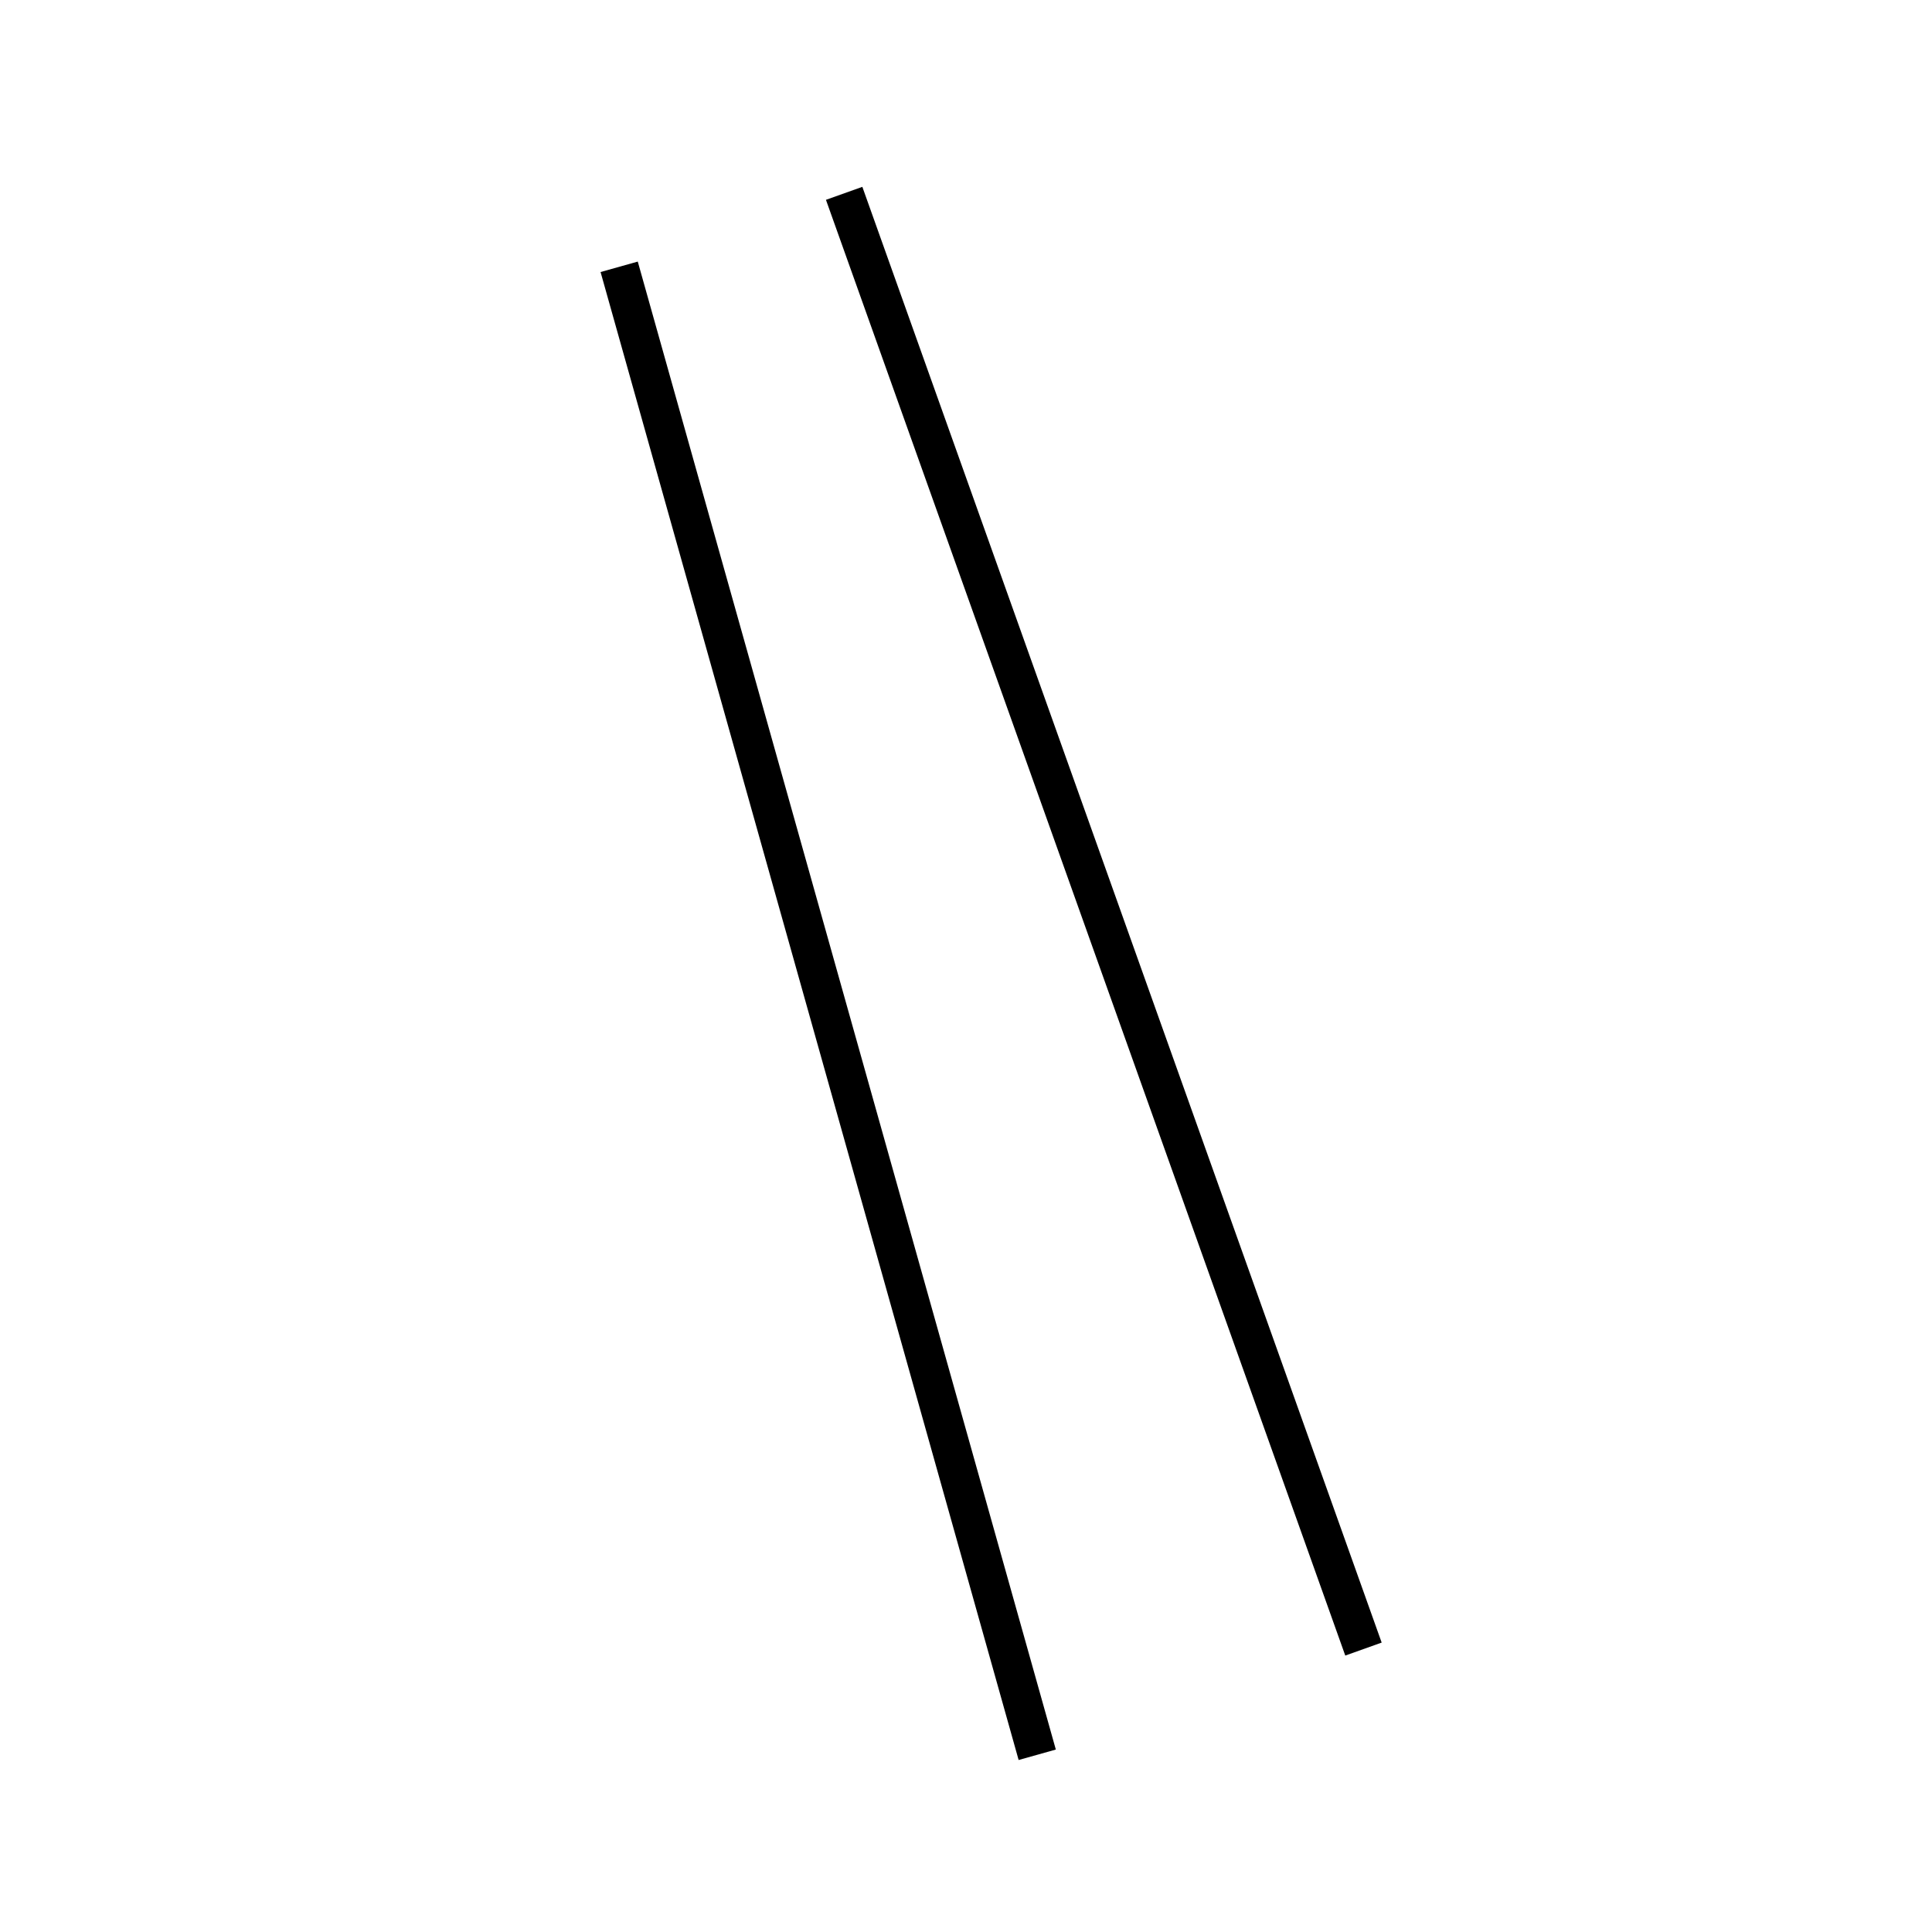
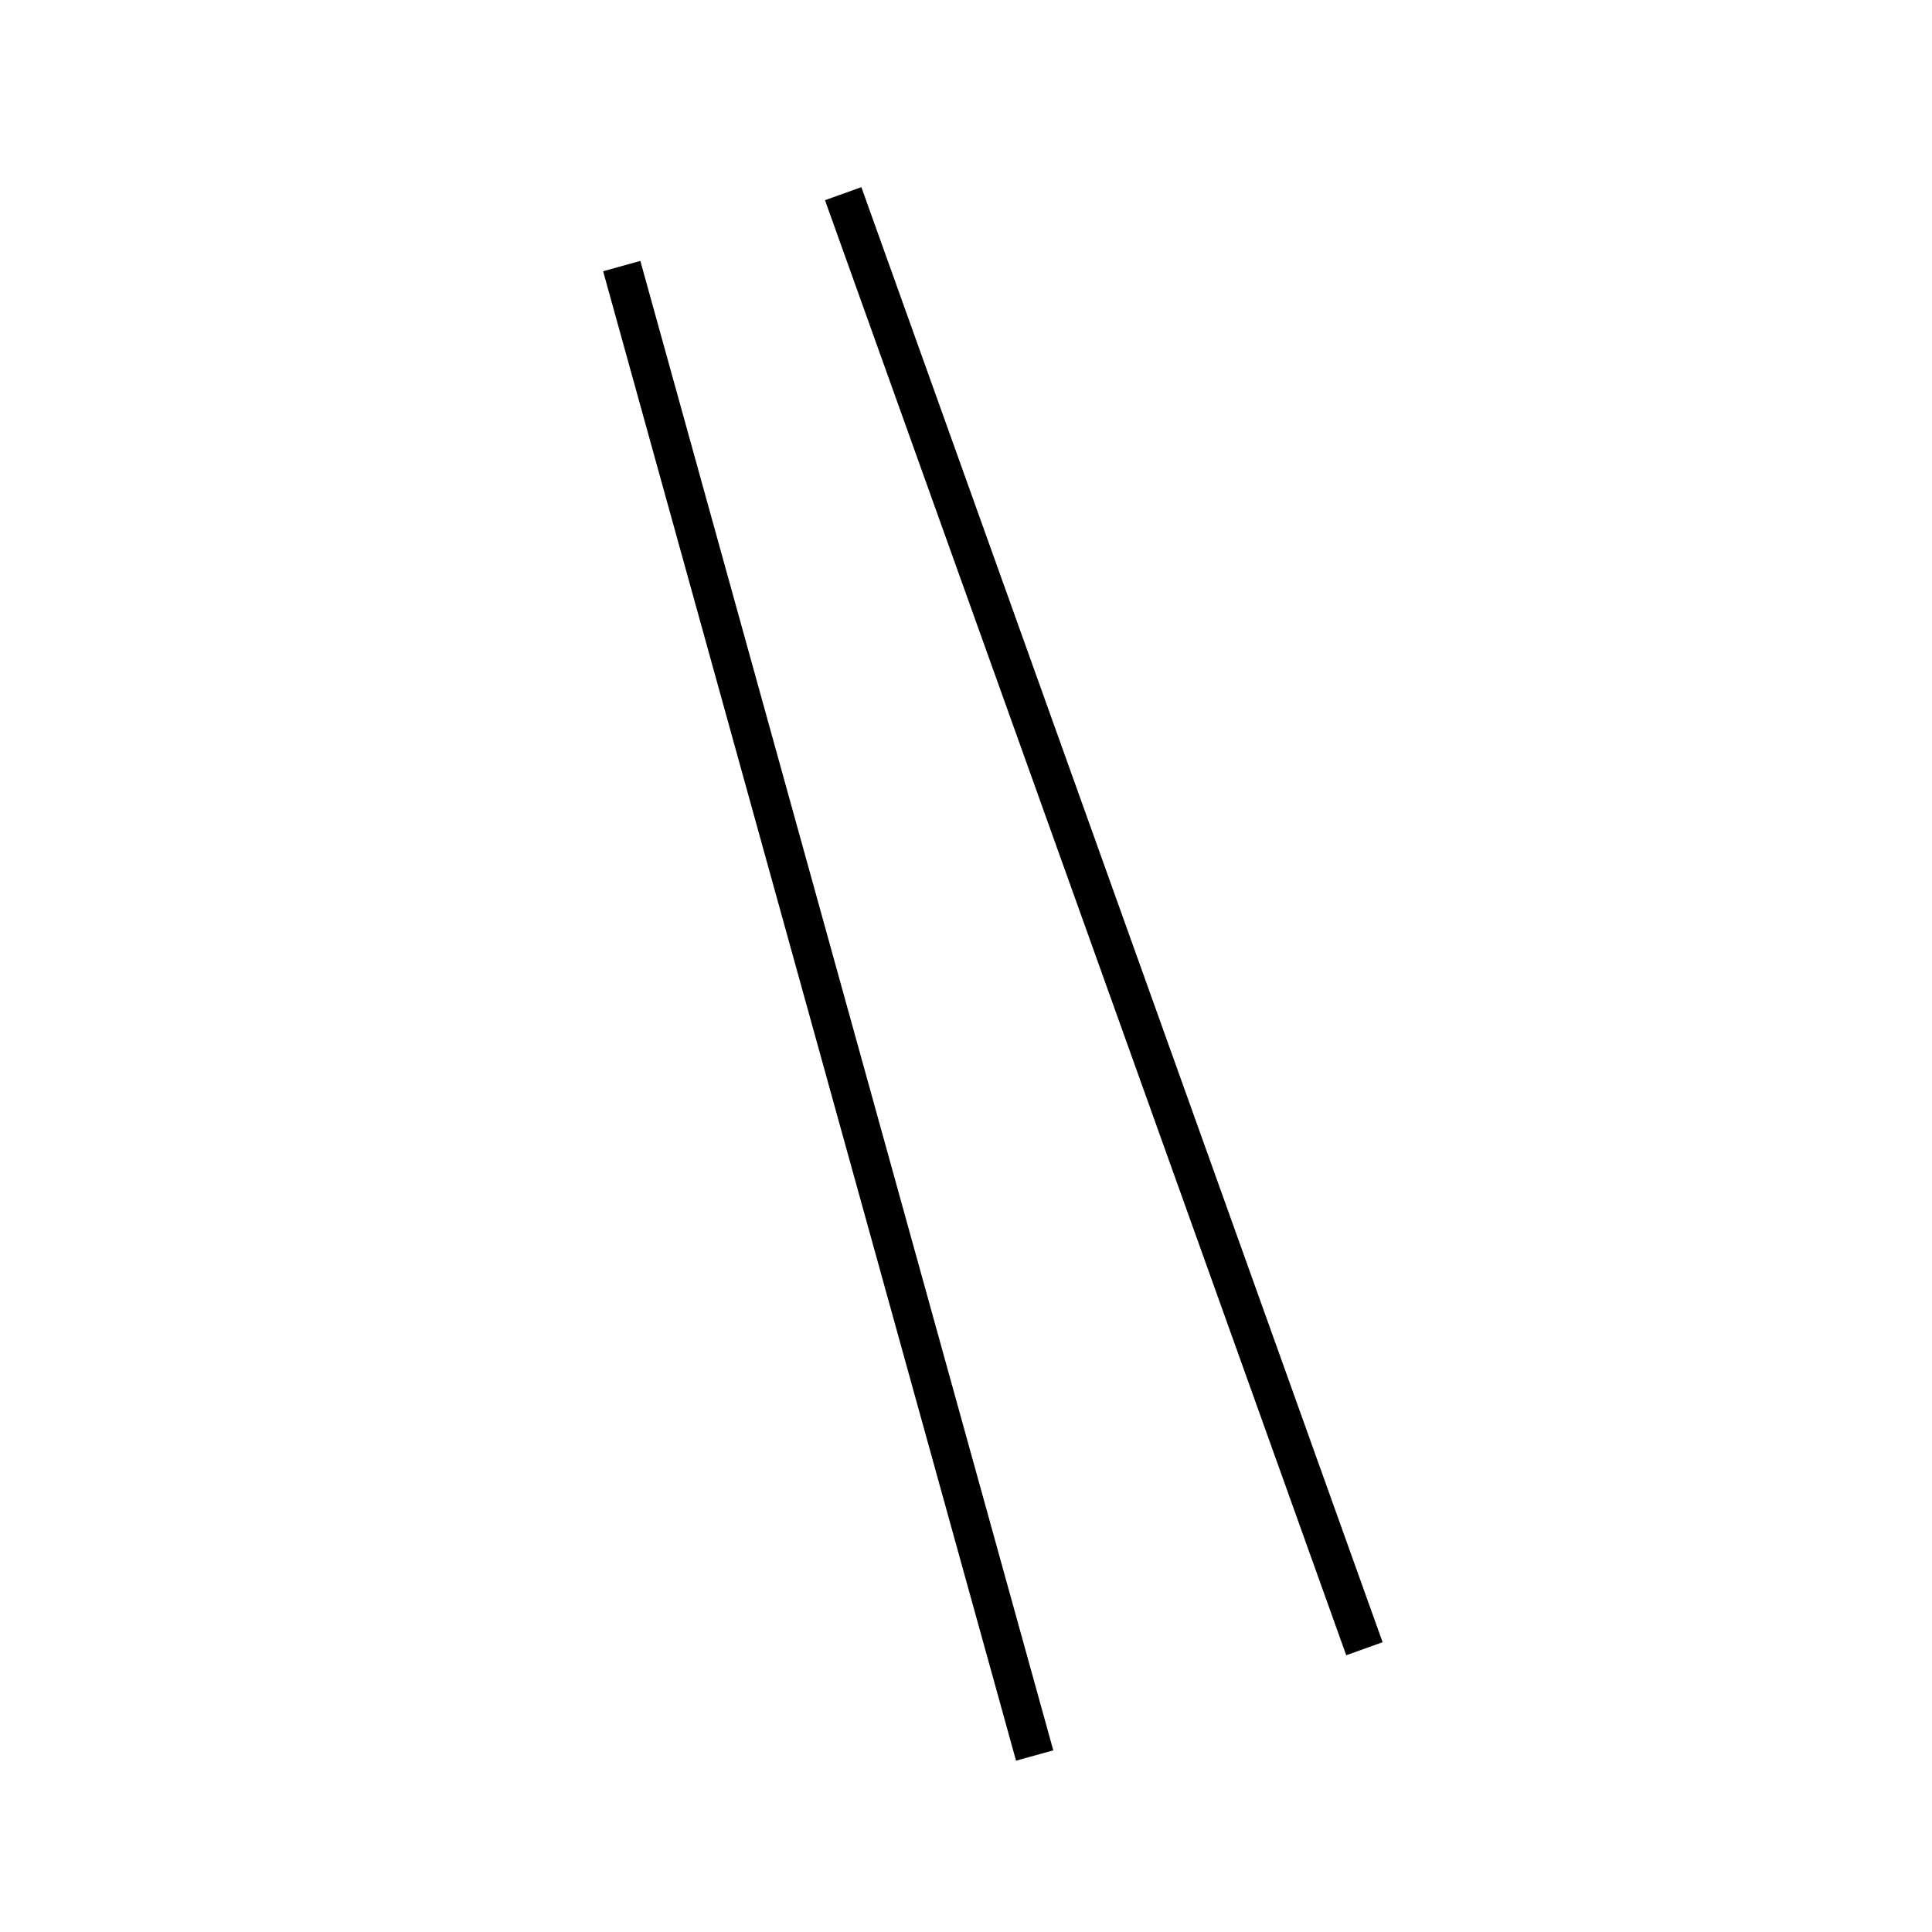
<svg xmlns="http://www.w3.org/2000/svg" height="100" width="100">
  <rect stroke-width="5" stroke="#ffffff" fill="#ffffff" height="100" width="100" y="0" x="0" />
-   <line x1="32.048" y1="13.81" x2="53.687" y2="90.827" stroke-width="2" stroke="black" />
-   <line x1="43.693" y1="10.007" x2="70.573" y2="85.356" stroke-width="2" stroke="black" />
+   <line x1="32.181" y1="13.772" x2="53.554" y2="90.865" stroke-width="2" stroke="black" />
+   <line x1="43.643" y1="10.025" x2="70.622" y2="85.338" stroke-width="2" stroke="black" />
</svg>
